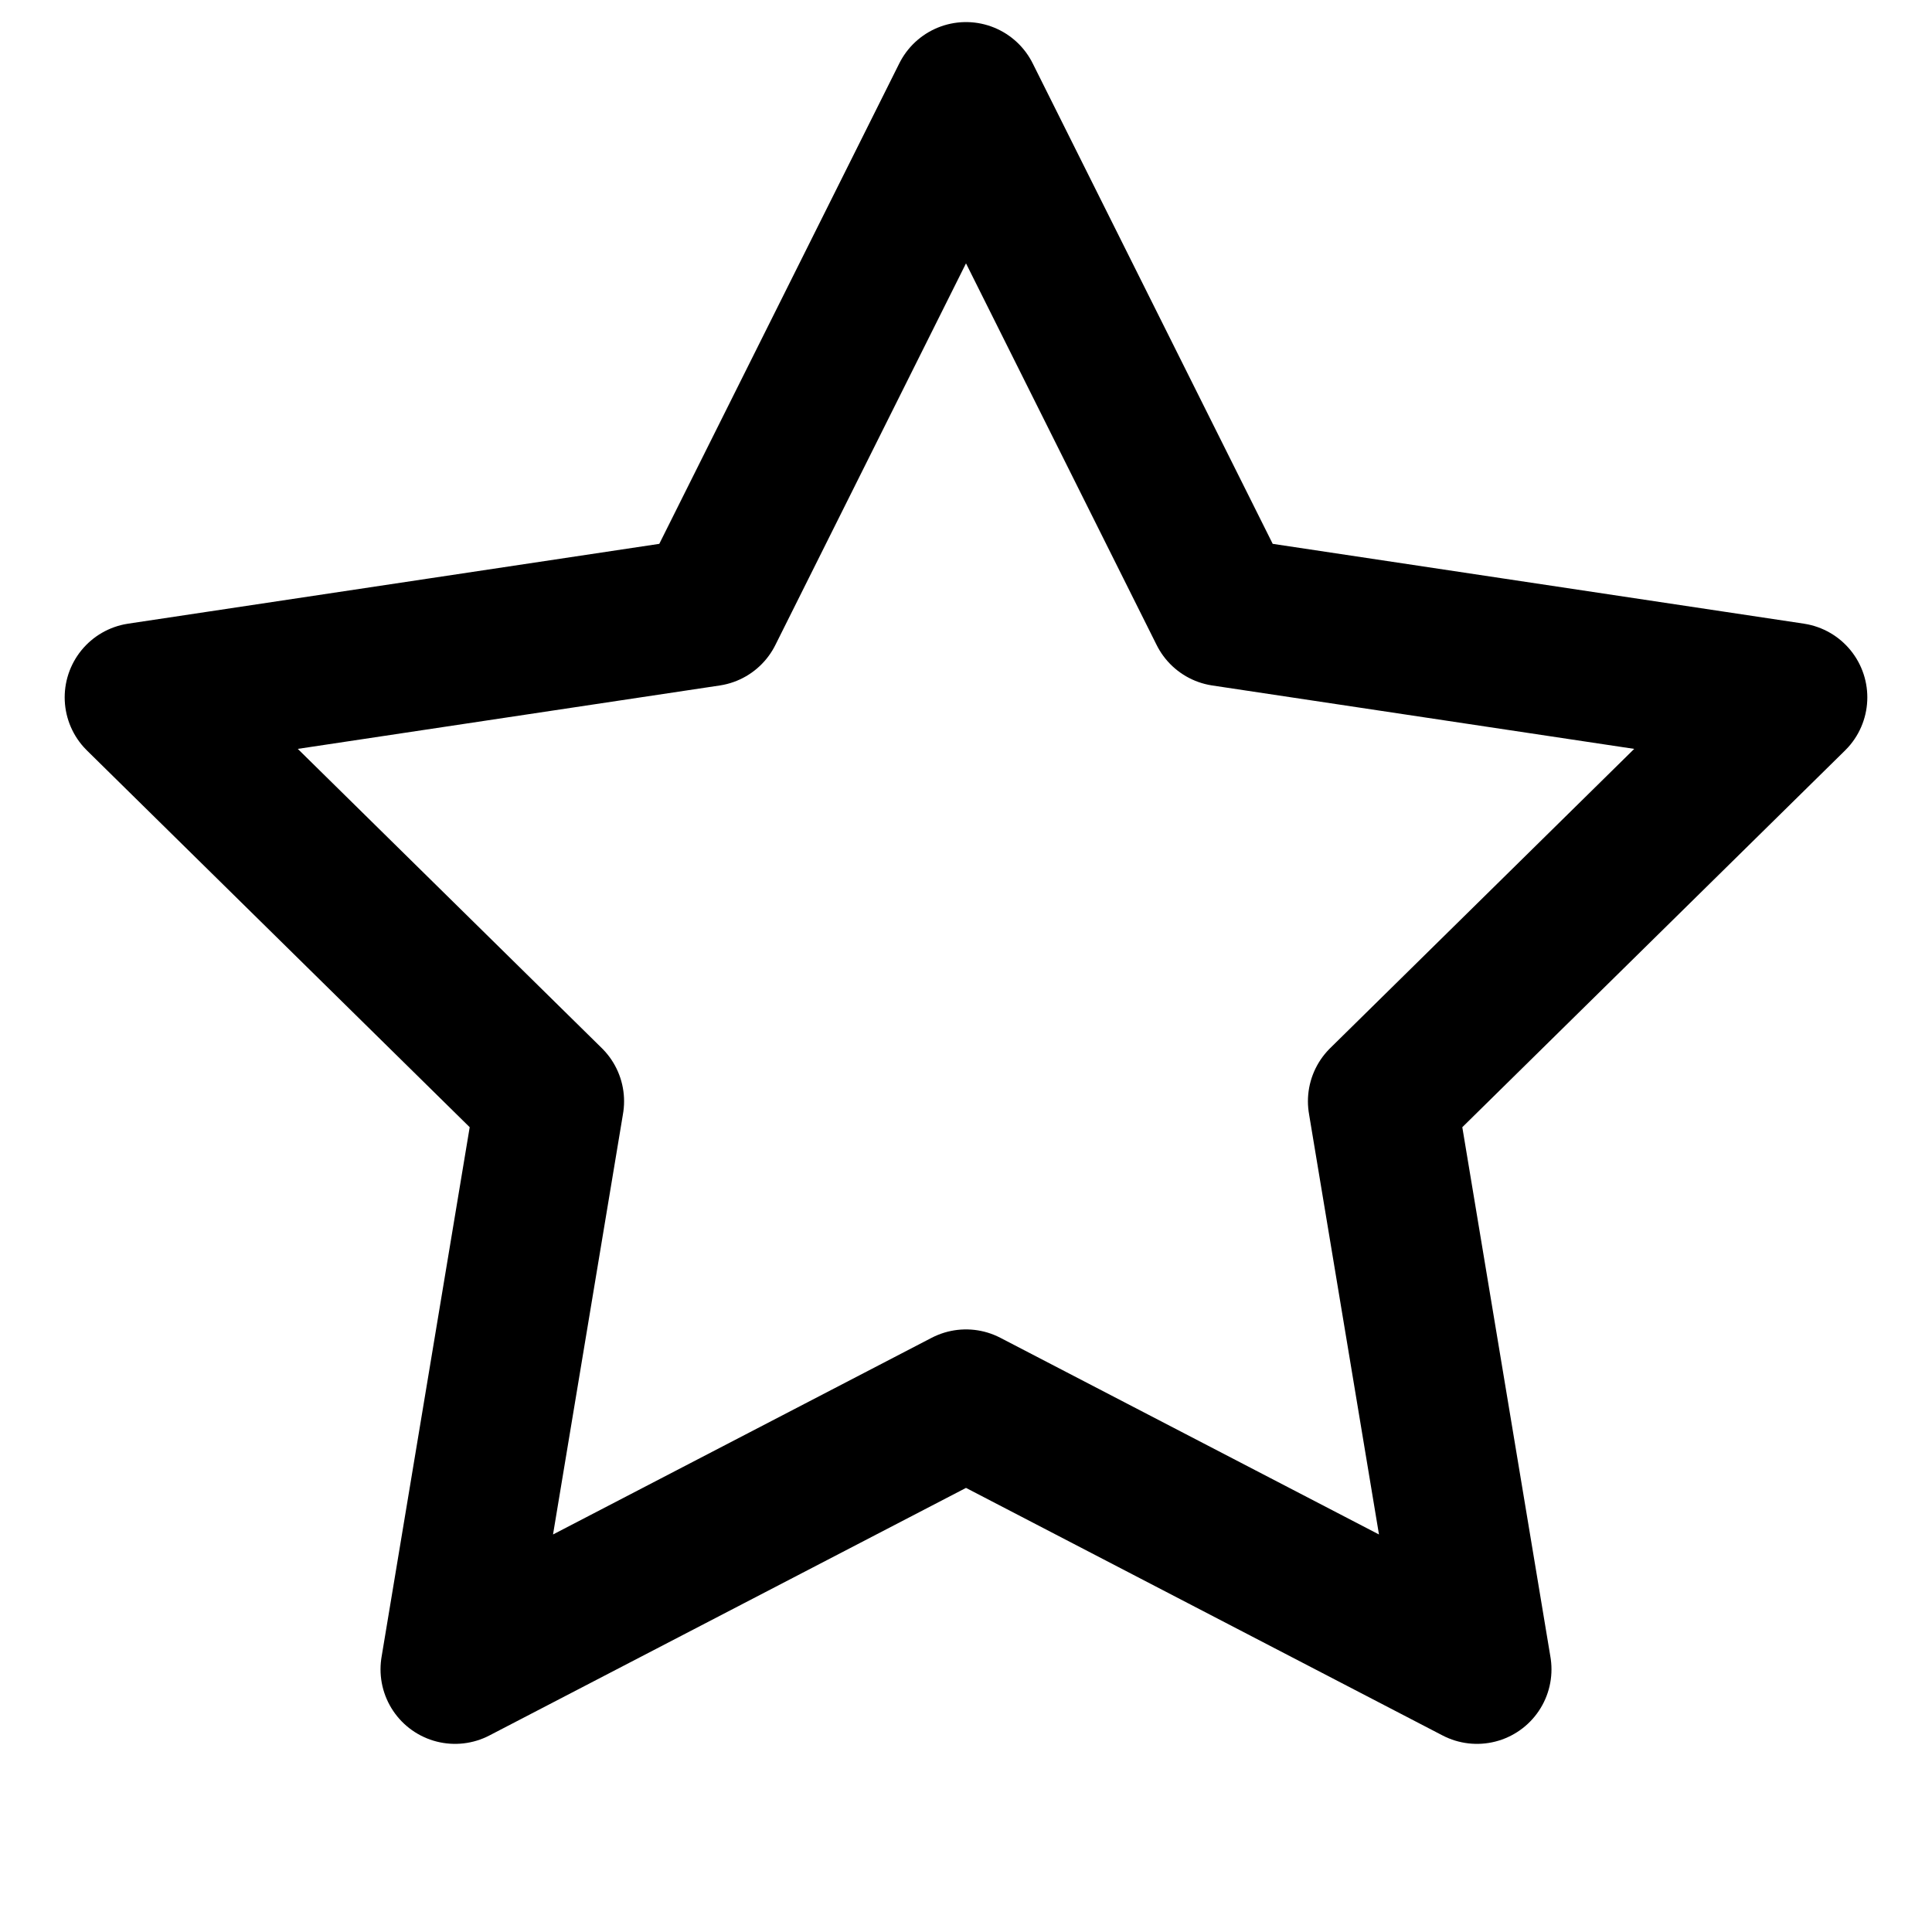
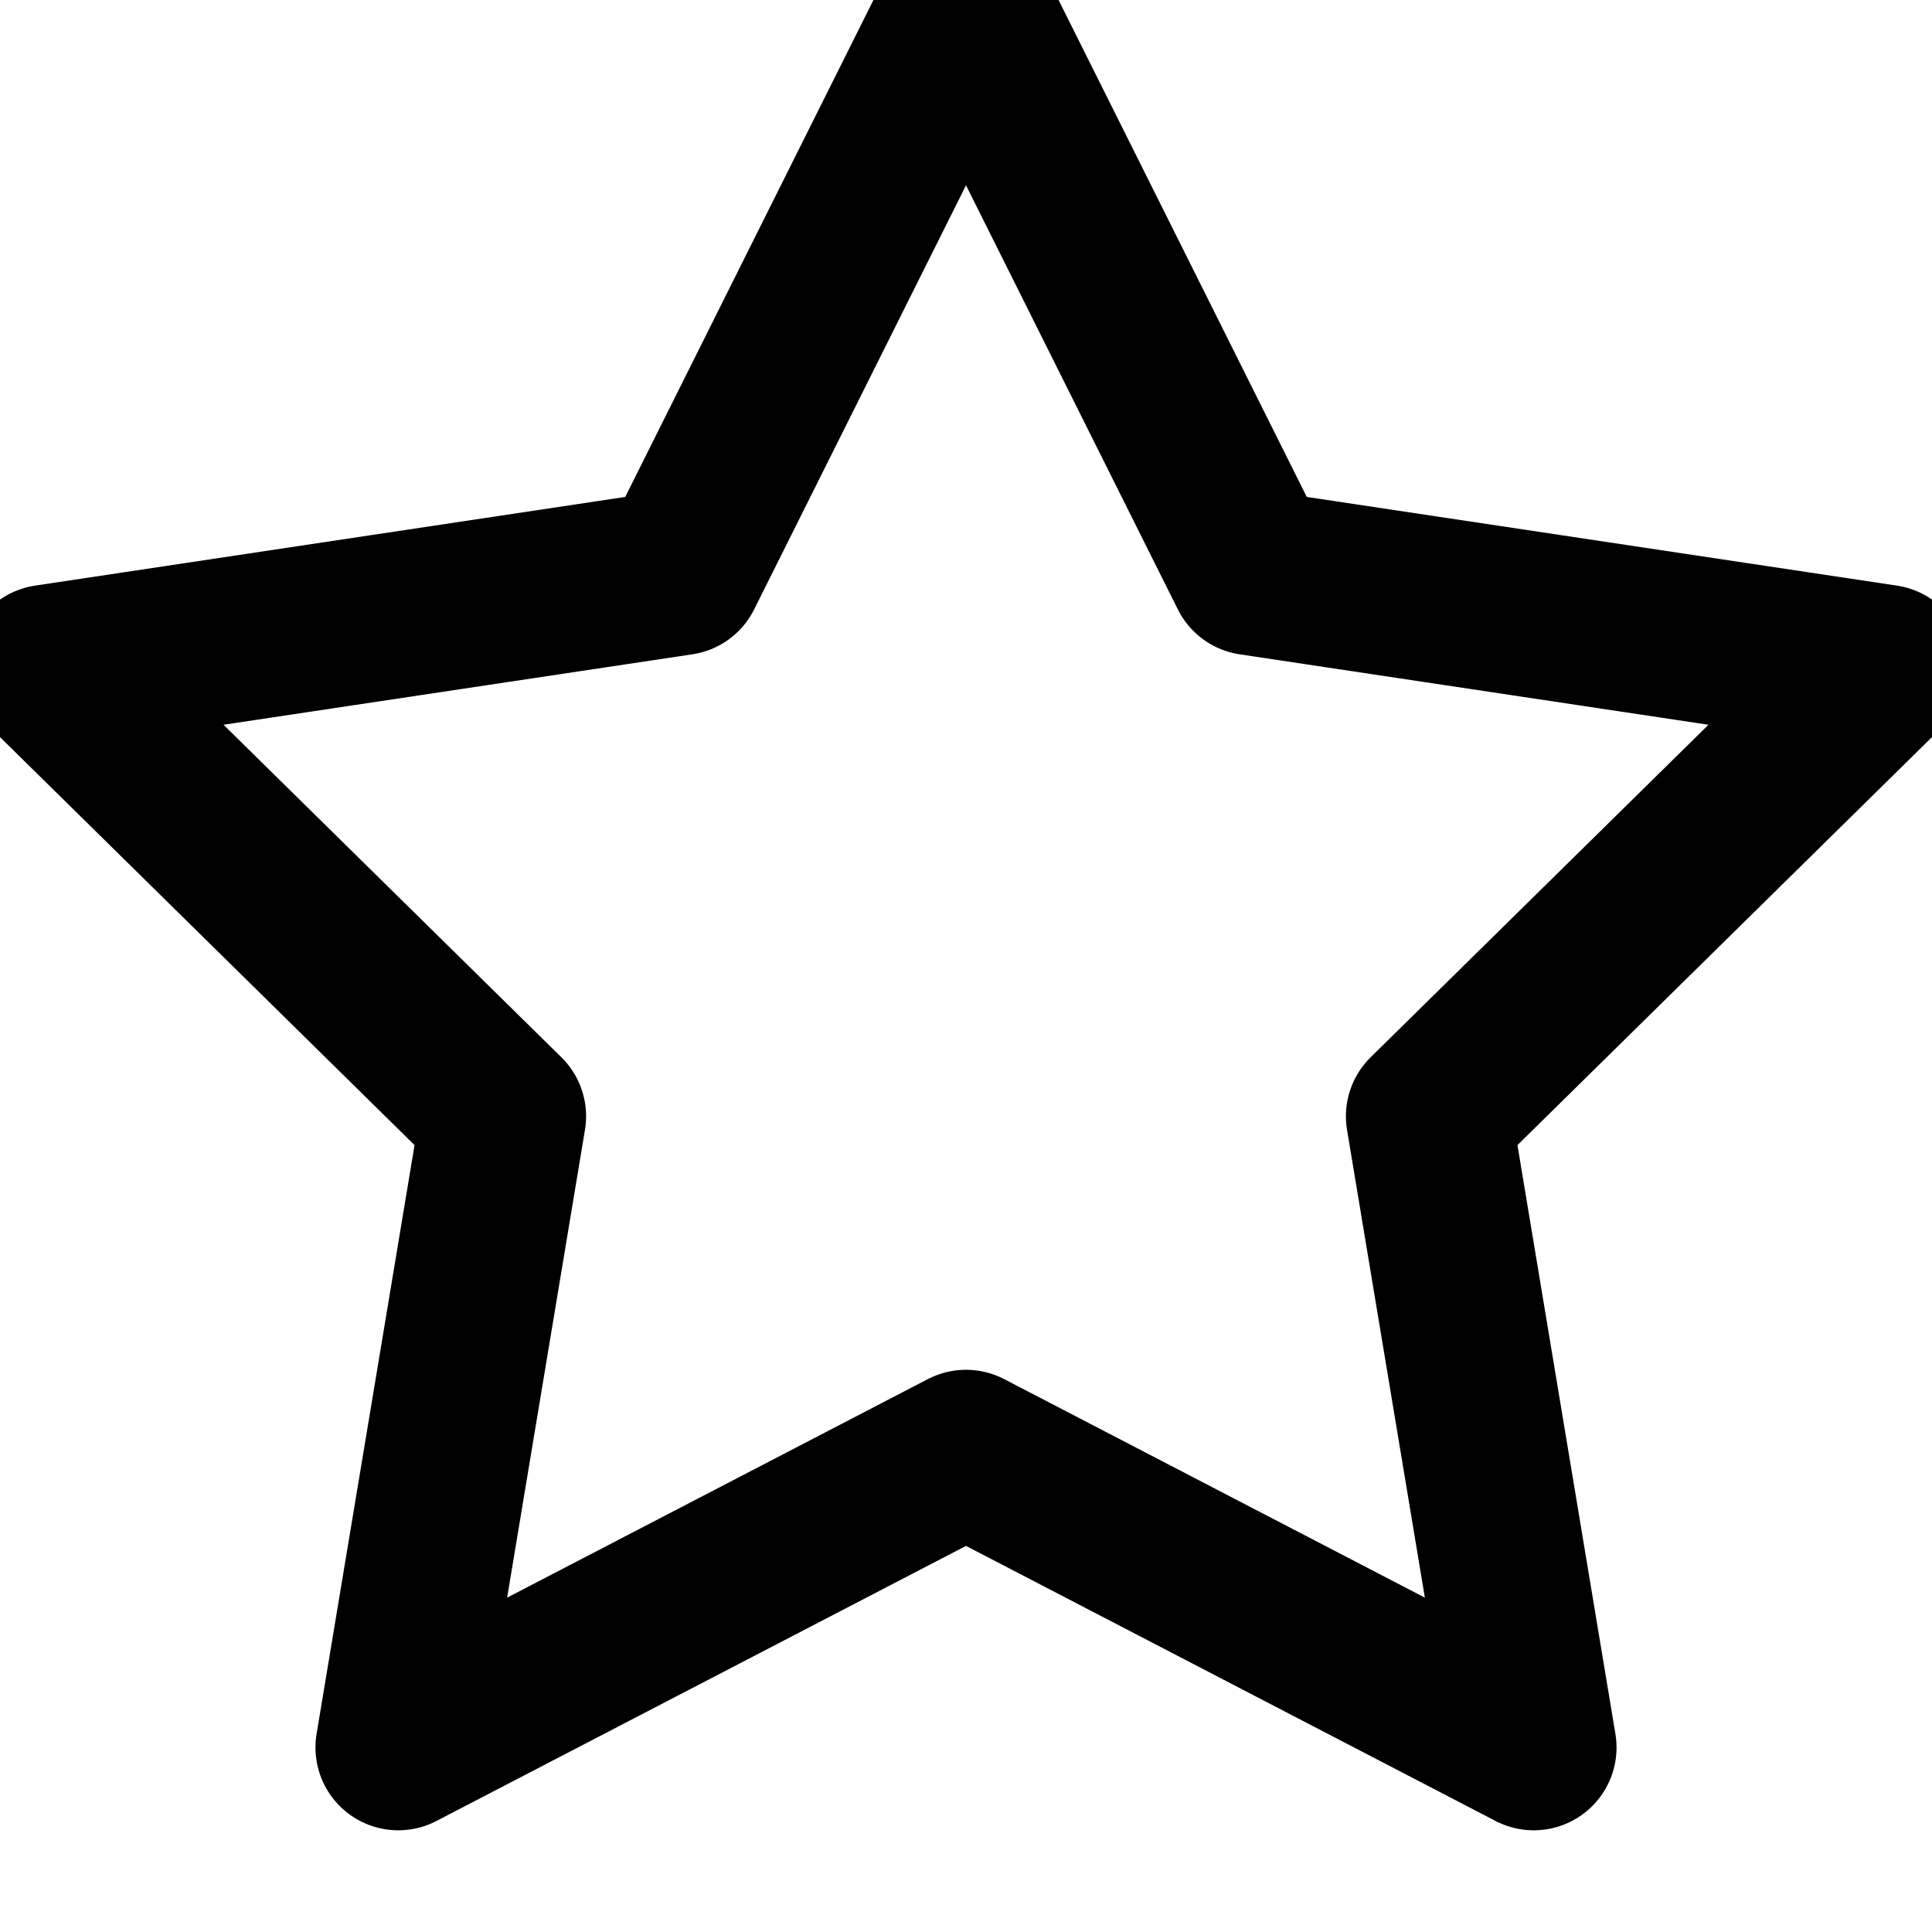
<svg xmlns="http://www.w3.org/2000/svg" width="14" height="14" viewBox="0 0 14 14">
-   <path d="M7 10.526L2.886 12.663 3.647 8.089 0.343 4.837 4.928 4.148 7 0 9.072 4.148 13.657 4.837 10.353 8.089 11.114 12.663z" fill="none" stroke="currentColor" stroke-width="1.2" stroke-linejoin="round" transform="translate(0.7 0.7) scale(0.9)" />
+   <path d="M7 10.526L2.886 12.663 3.647 8.089 0.343 4.837 4.928 4.148 7 0 9.072 4.148 13.657 4.837 10.353 8.089 11.114 12.663z" fill="none" stroke="currentColor" stroke-width="1.2" stroke-linejoin="round" />
</svg>
